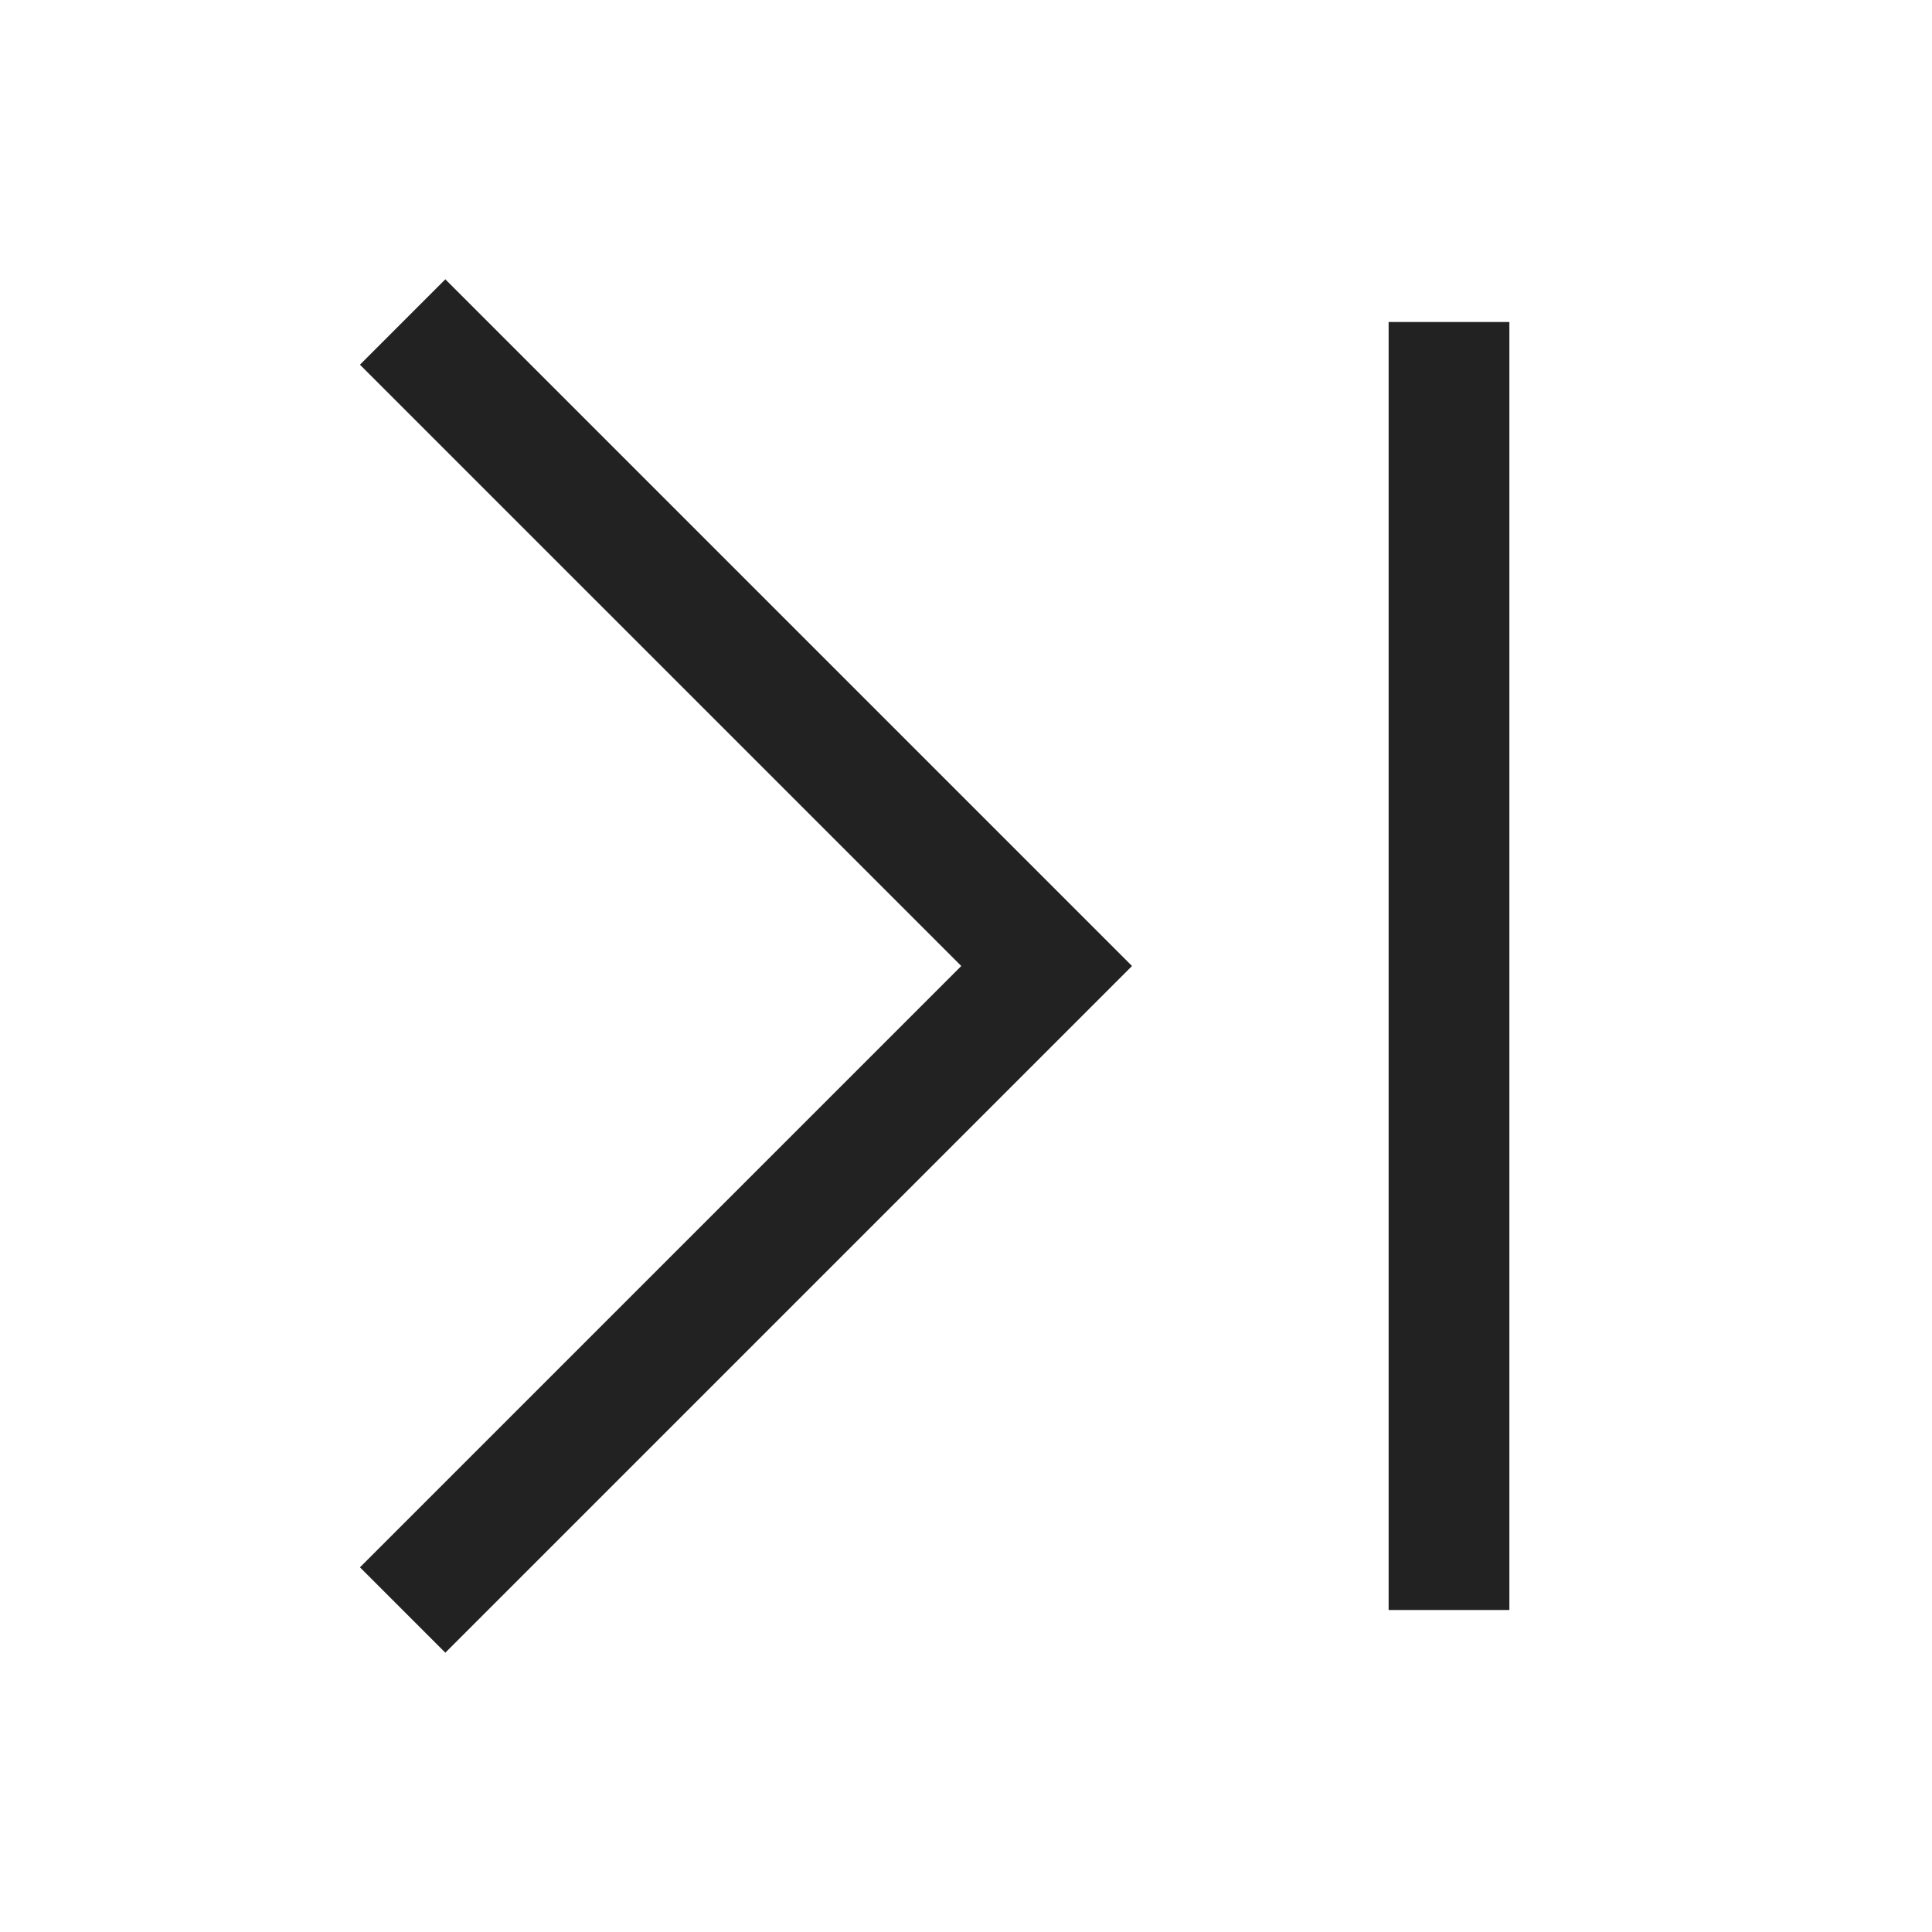
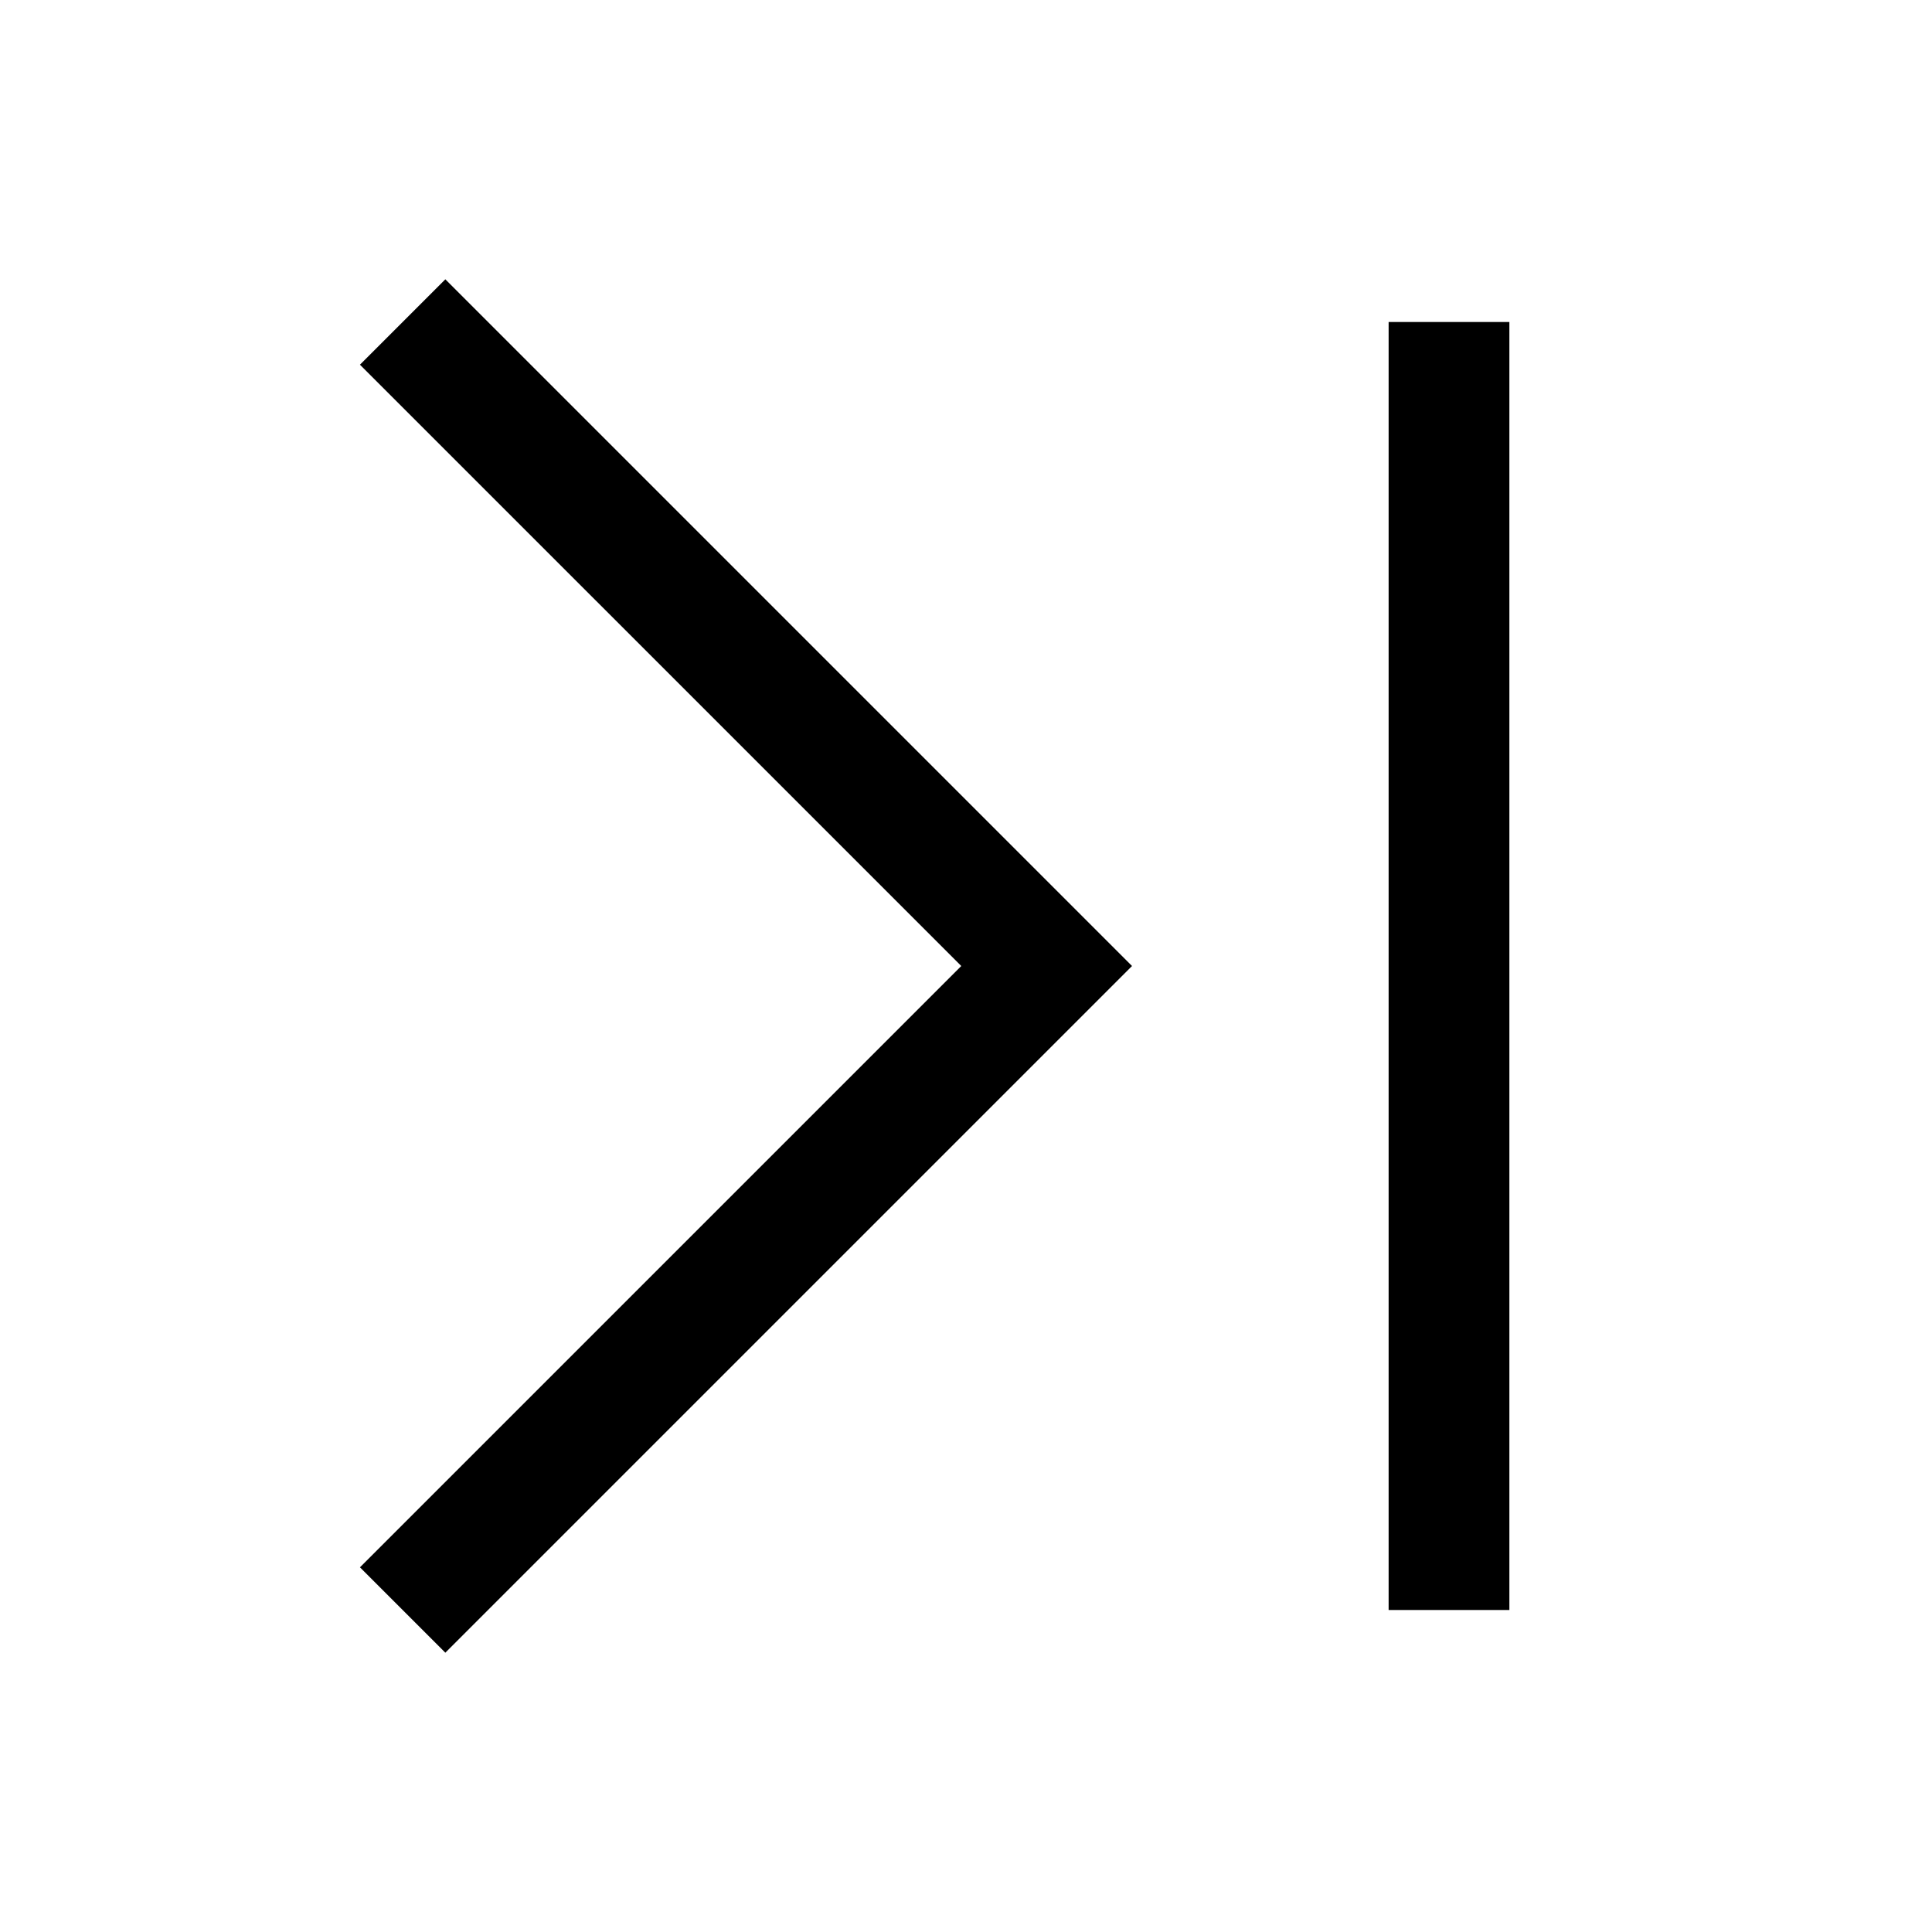
<svg xmlns="http://www.w3.org/2000/svg" id="arrow_next_24" data-name="arrow_next_24" viewBox="0 0 24 24">
  <path d="M0 0h24v24H0z" style="fill:none" data-name="keyline/24px" />
-   <path data-name="패스 202519" d="m18280.215-3412.96-8 8 8 8" transform="rotate(180 9142.608 -1696.48)" style="stroke:#222;stroke-width:1.5px;fill:none" />
-   <path data-name="선 3166" transform="rotate(180 9 10)" style="stroke:#222;stroke-width:1.5px;fill:none" d="M0 0v16" />
+   <path data-name="패스 202519" d="m18280.215-3412.96-8 8 8 8" transform="rotate(180 9142.608 -1696.48)" style="stroke:currentColor;stroke-width:1.5px;fill:none" />
+   <path data-name="선 3166" transform="rotate(180 9 10)" style="stroke:currentColor;stroke-width:1.5px;fill:none" d="M0 0v16" />
</svg>
